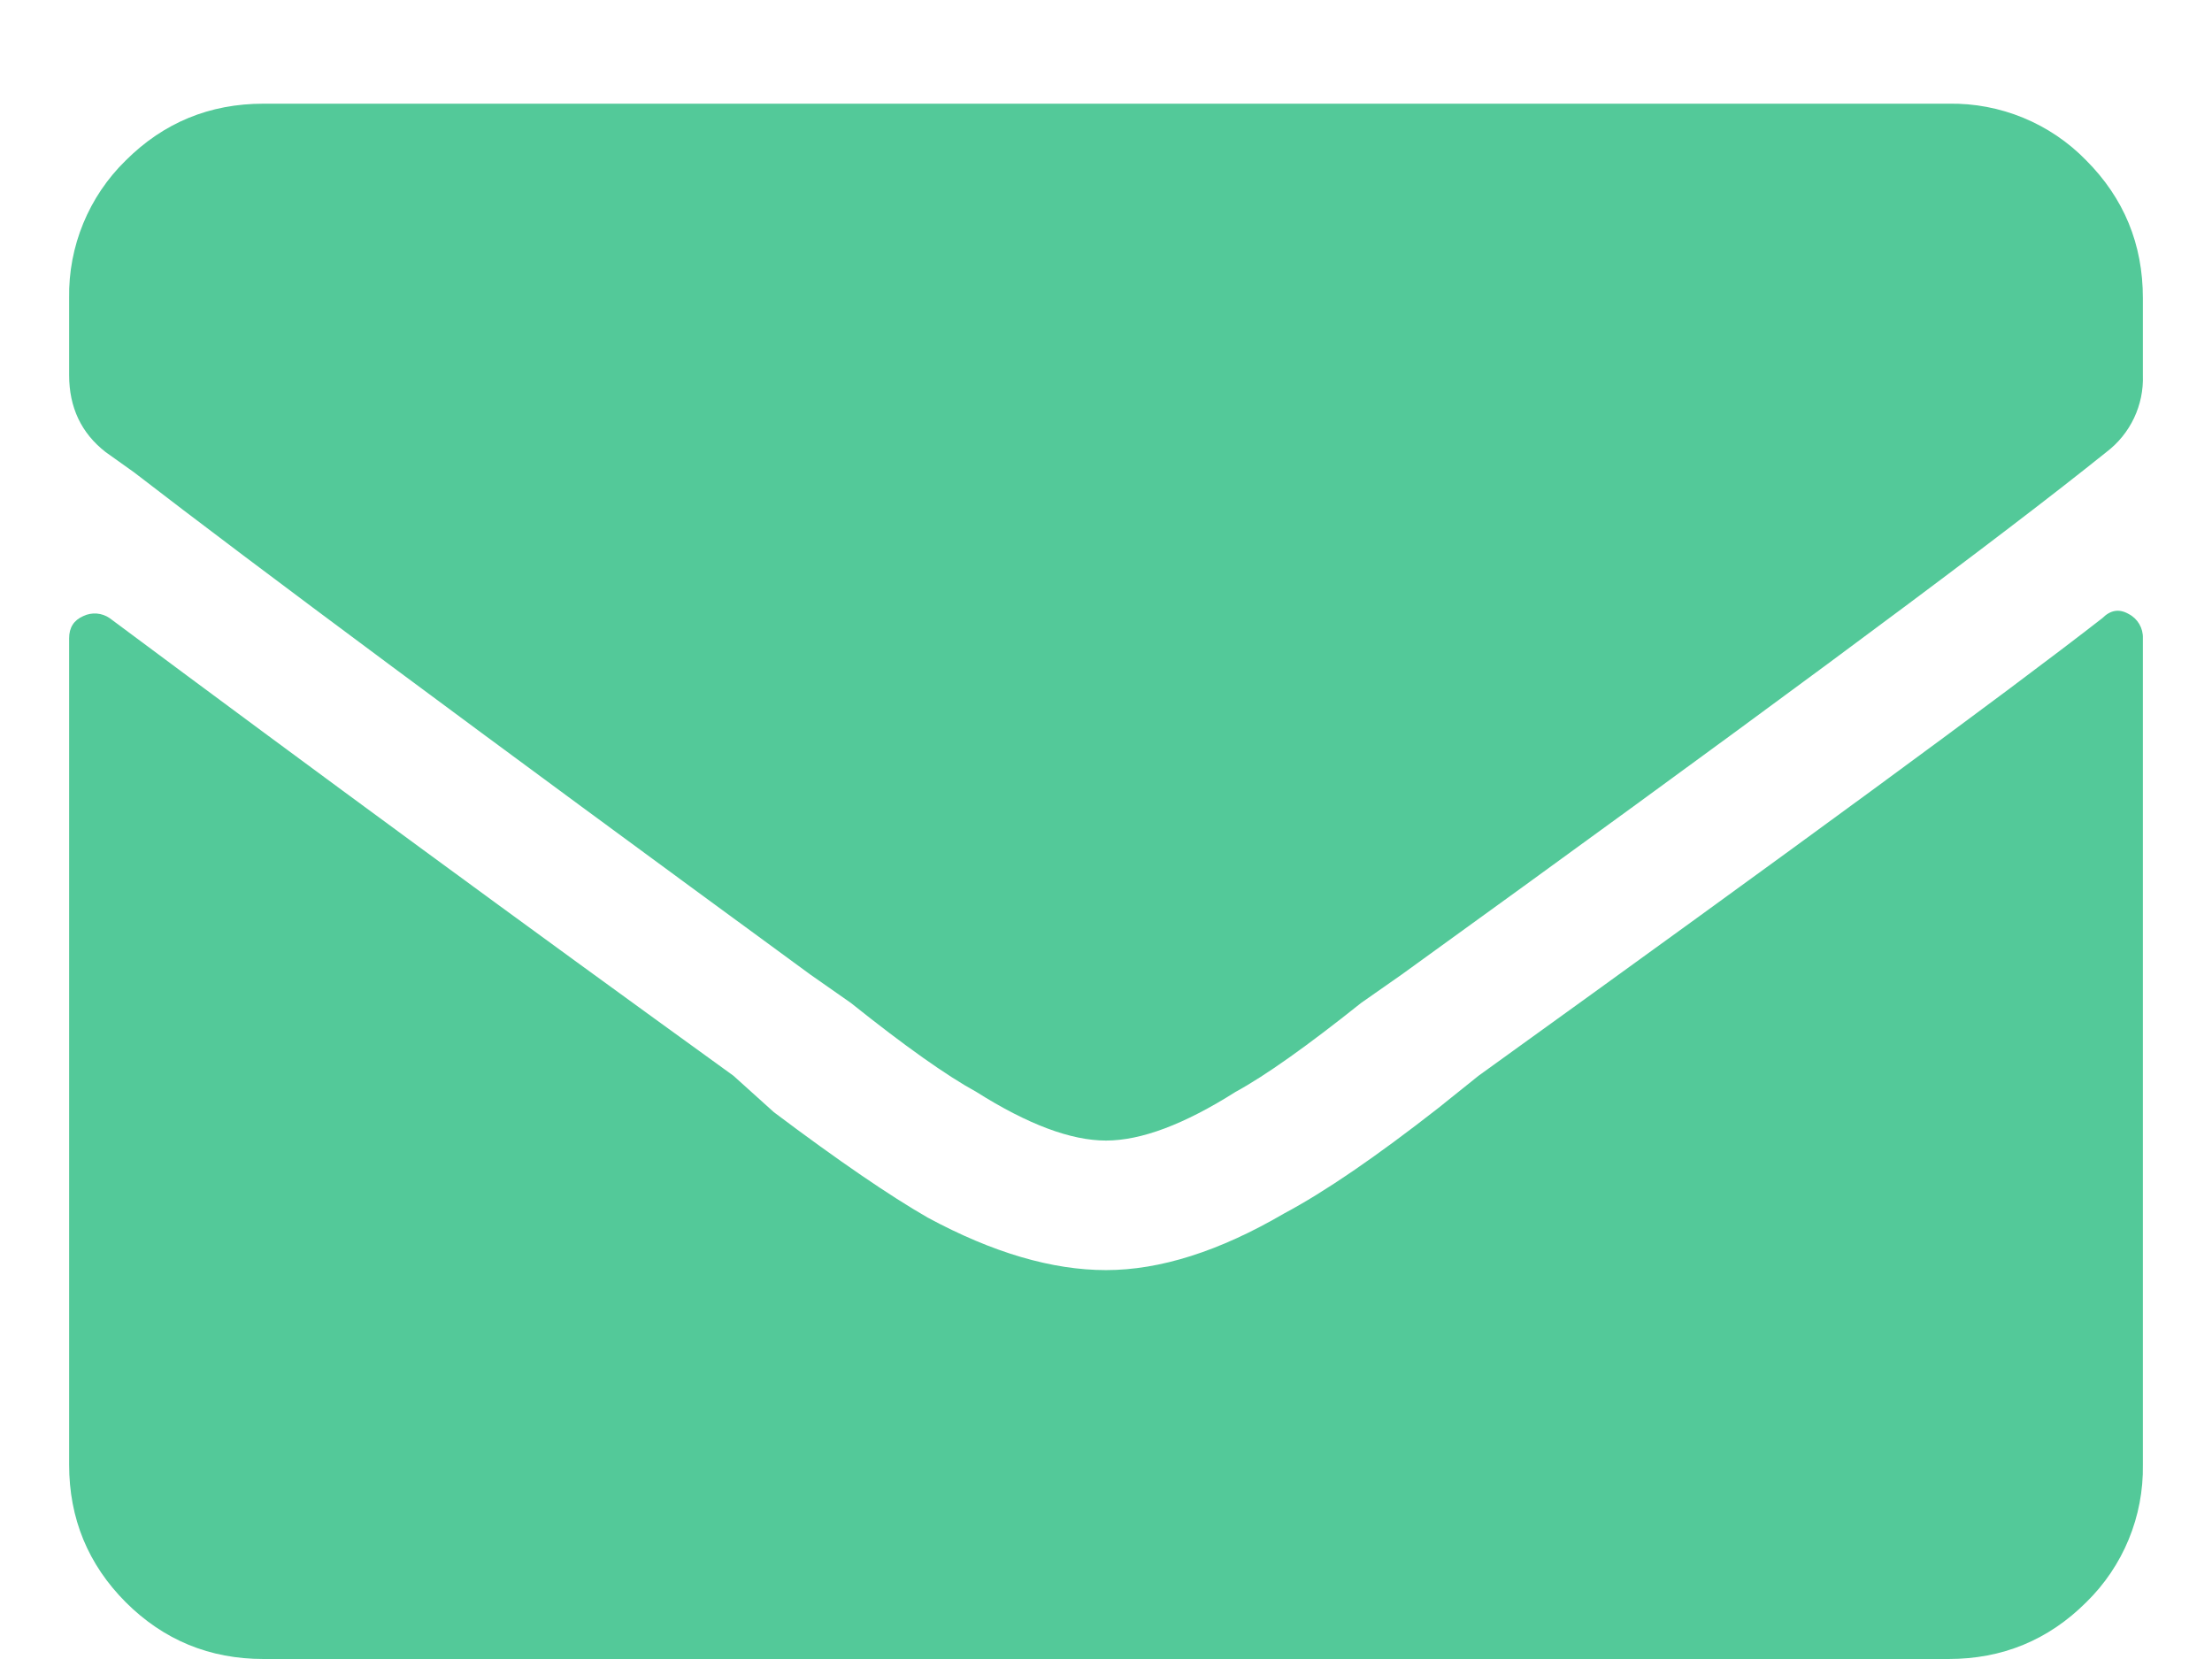
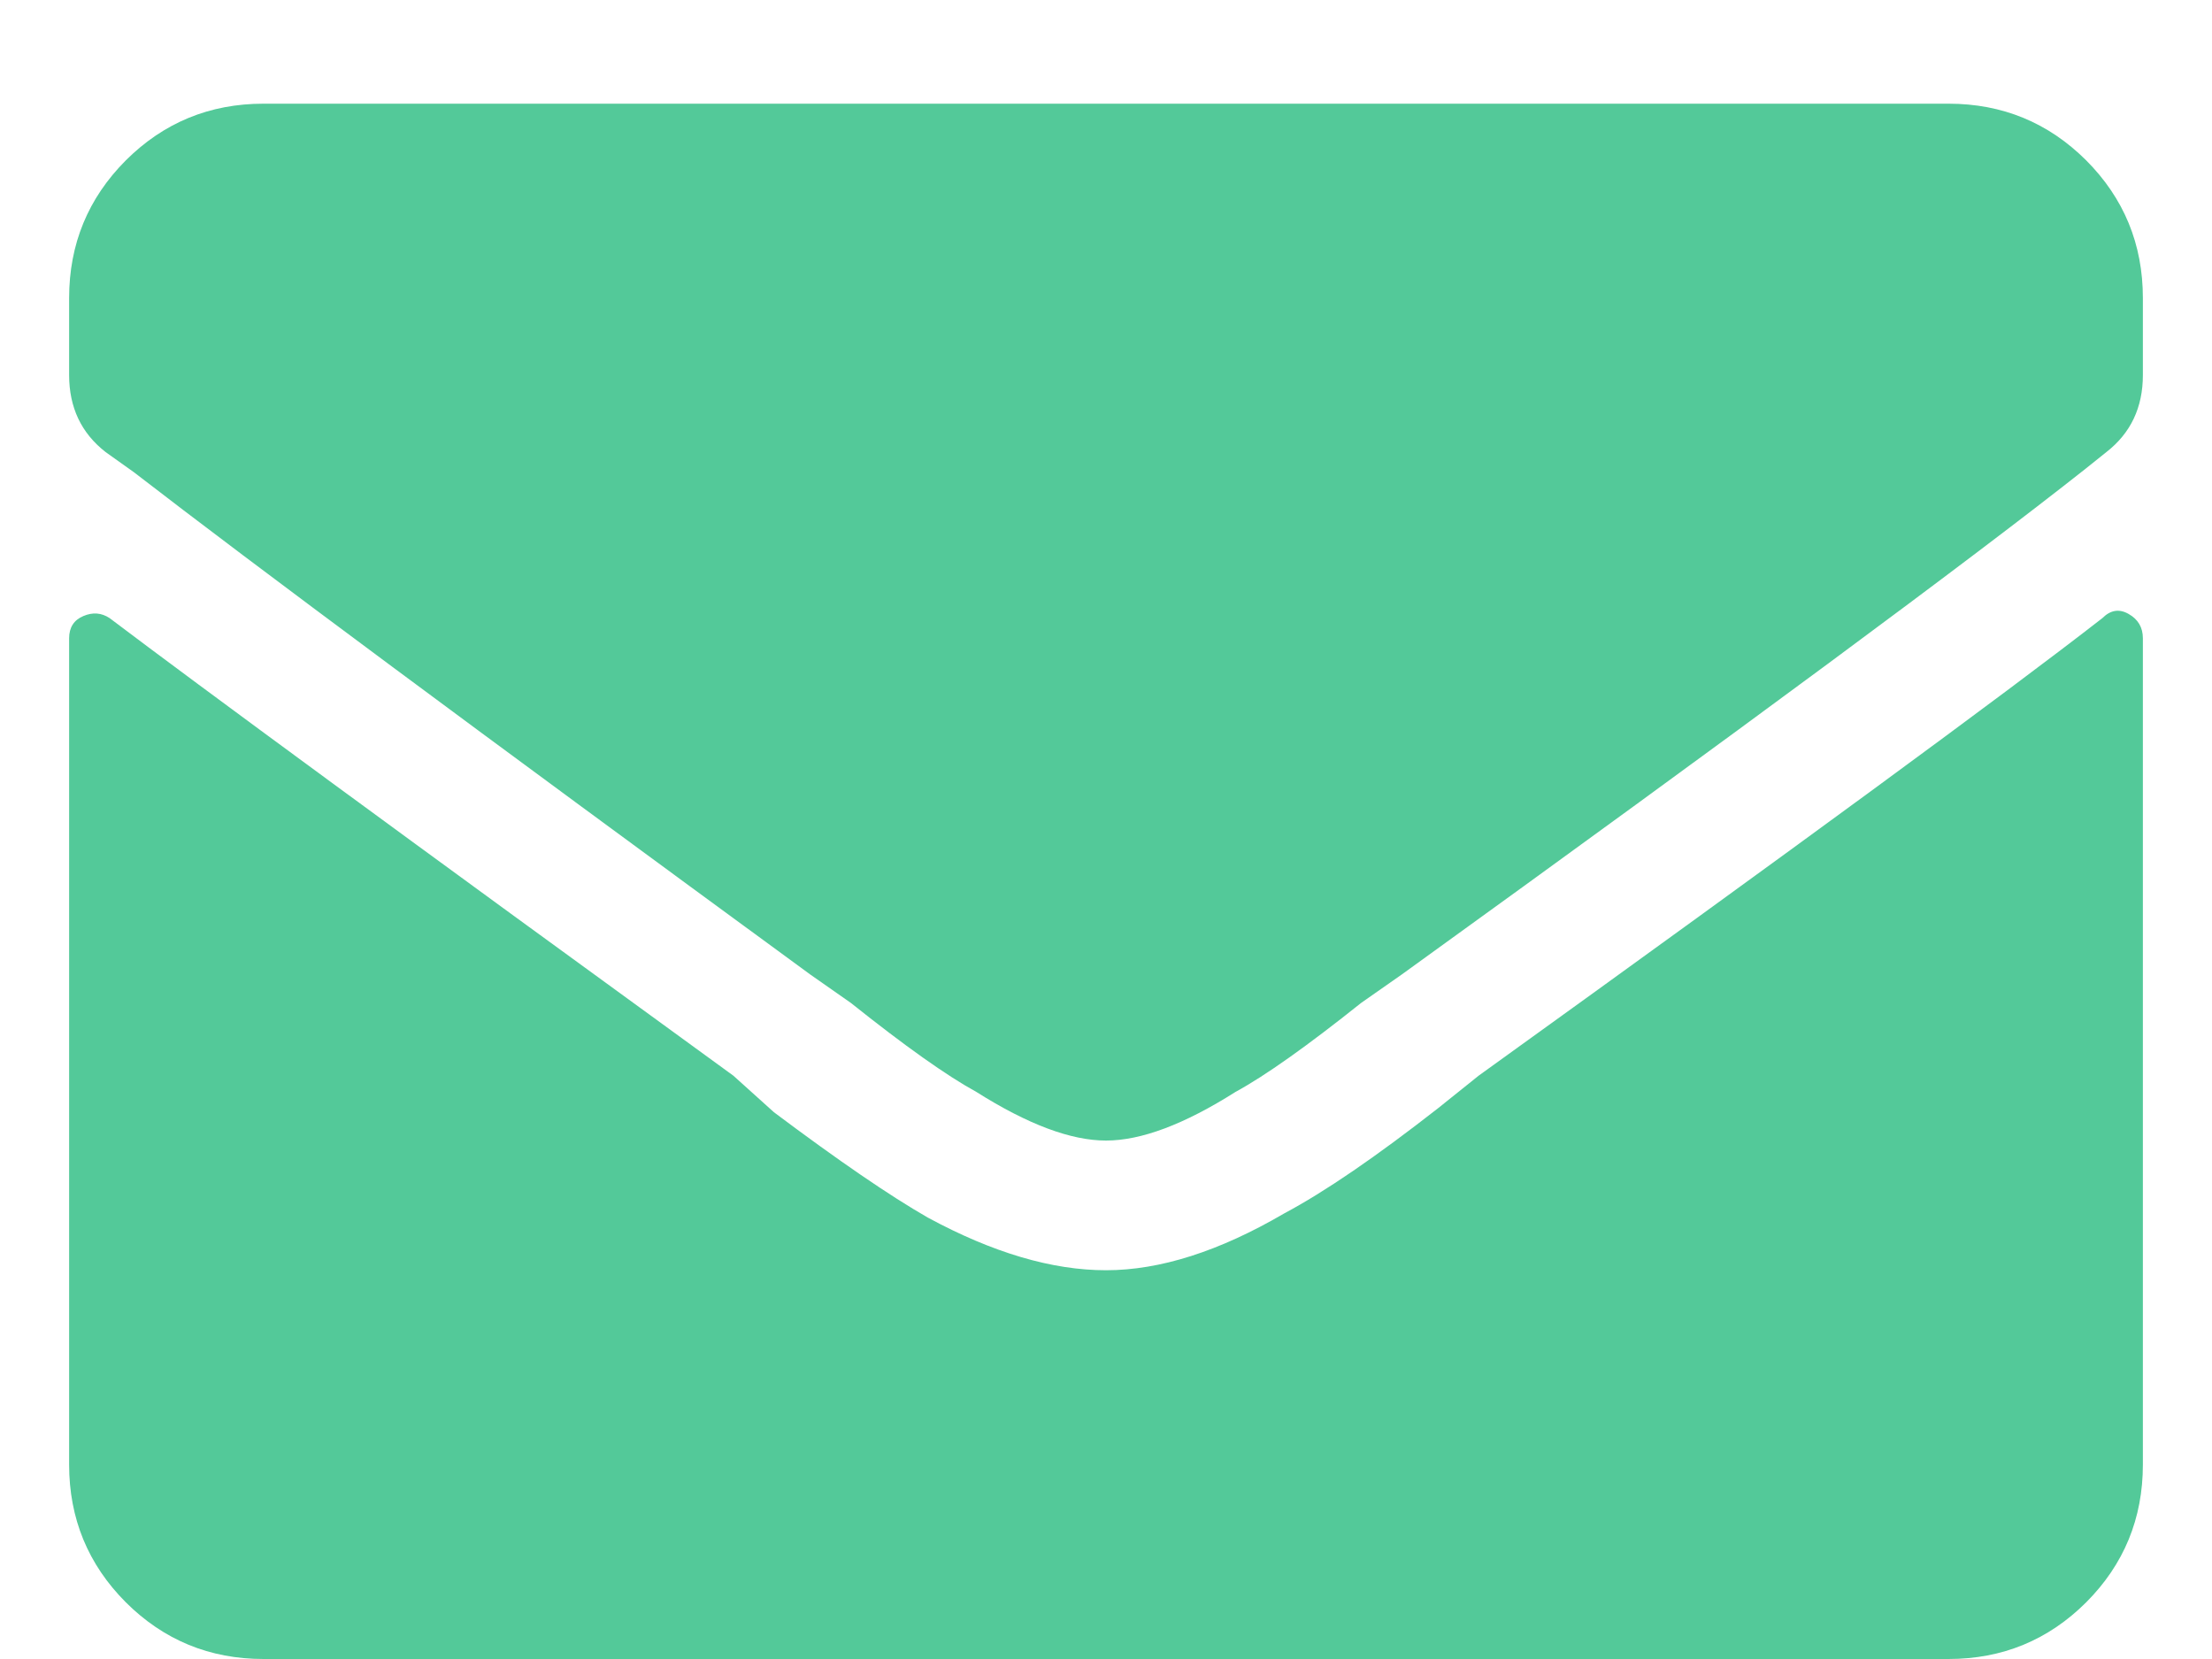
- <svg xmlns="http://www.w3.org/2000/svg" width="16" height="12" viewBox="0 0 16 12" version="1.1">
+ <svg xmlns="http://www.w3.org/2000/svg" width="16px" height="12px" viewBox="0 0 16 12" version="1.1">
  <g id="Design-V1" stroke="none" stroke-width="1" fill="none" fill-rule="evenodd">
-     <g id="Process-&amp;-Stories" transform="translate(-1337 -18)" fill="#53C999" fill-rule="nonzero">
-       <path d="M1345 26.25c.254 0 .566-.117.937-.352.215-.117.518-.332.909-.644l.293-.205c2.46-1.777 4.111-2.998 4.95-3.662l.147-.117a.668.668 0 00.264-.557v-.557c0-.39-.137-.722-.41-.996a1.356 1.356 0 00-.996-.41h-12.188c-.39 0-.722.137-.996.41a1.36 1.36 0 00-.41.996v.557c0 .234.088.42.264.557l.205.146c.86.664 2.49 1.875 4.892 3.633l.293.205c.39.312.694.527.908.644.372.235.684.352.938.352zm6.094 3.75c.39 0 .722-.137.996-.41a1.36 1.36 0 00.41-.996v-5.977a.19.19 0 00-.103-.176c-.068-.039-.131-.029-.19.03-.703.547-2.207 1.65-4.512 3.31l-.293.235c-.449.351-.82.605-1.113.761-.469.274-.898.41-1.289.41-.39 0-.82-.126-1.29-.38-.273-.157-.644-.41-1.112-.762l-.293-.264a387.963 387.963 0 01-4.512-3.31.19.19 0 00-.19-.015c-.069.03-.103.083-.103.161v5.977c0 .39.137.722.41.996.274.273.606.41.996.41h12.188z" id="Contact" />
+     <g id="Process-&amp;-Stories" transform="translate(-1337, -18)" fill="#53C999" fill-rule="nonzero">
+       <path d="M1345,26.25 C1345.254,26.25 1345.566,26.133 1345.937,25.898 C1346.152,25.781 1346.455,25.566 1346.846,25.254 L1346.846,25.254 L1347.139,25.049 C1349.6,23.272 1351.25,22.051 1352.09,21.387 L1352.09,21.387 L1352.236,21.27 C1352.412,21.133 1352.5,20.947 1352.5,20.713 L1352.5,20.713 L1352.5,20.156 C1352.5,19.766 1352.363,19.434 1352.09,19.16 C1351.816,18.887 1351.484,18.75 1351.094,18.75 L1351.094,18.75 L1338.906,18.75 C1338.516,18.75 1338.184,18.887 1337.91,19.16 C1337.637,19.434 1337.5,19.766 1337.5,20.156 L1337.5,20.156 L1337.5,20.713 C1337.5,20.947 1337.588,21.133 1337.764,21.27 L1337.764,21.27 L1337.969,21.416 C1338.828,22.08 1340.459,23.291 1342.861,25.049 L1342.861,25.049 L1343.154,25.254 C1343.545,25.566 1343.848,25.781 1344.062,25.898 C1344.434,26.133 1344.746,26.25 1345,26.25 Z M1351.094,30 C1351.484,30 1351.816,29.863 1352.09,29.59 C1352.363,29.316 1352.5,28.984 1352.5,28.594 L1352.5,28.594 L1352.5,22.617 C1352.5,22.539 1352.466,22.48 1352.397,22.441 C1352.329,22.402 1352.266,22.412 1352.207,22.471 C1351.504,23.018 1350,24.121 1347.695,25.781 L1347.695,25.781 L1347.402,26.016 C1346.953,26.367 1346.582,26.621 1346.289,26.777 C1345.82,27.051 1345.391,27.188 1345,27.188 C1344.609,27.188 1344.18,27.061 1343.711,26.807 C1343.437,26.65 1343.066,26.396 1342.598,26.045 L1342.598,26.045 L1342.305,25.781 C1339.941,24.063 1338.438,22.959 1337.793,22.471 C1337.734,22.432 1337.671,22.427 1337.603,22.456 C1337.534,22.485 1337.5,22.539 1337.5,22.617 L1337.5,22.617 L1337.5,28.594 C1337.5,28.984 1337.637,29.316 1337.91,29.59 C1338.184,29.863 1338.516,30 1338.906,30 L1338.906,30 L1351.094,30 Z" id="Contact" />
    </g>
  </g>
</svg>
